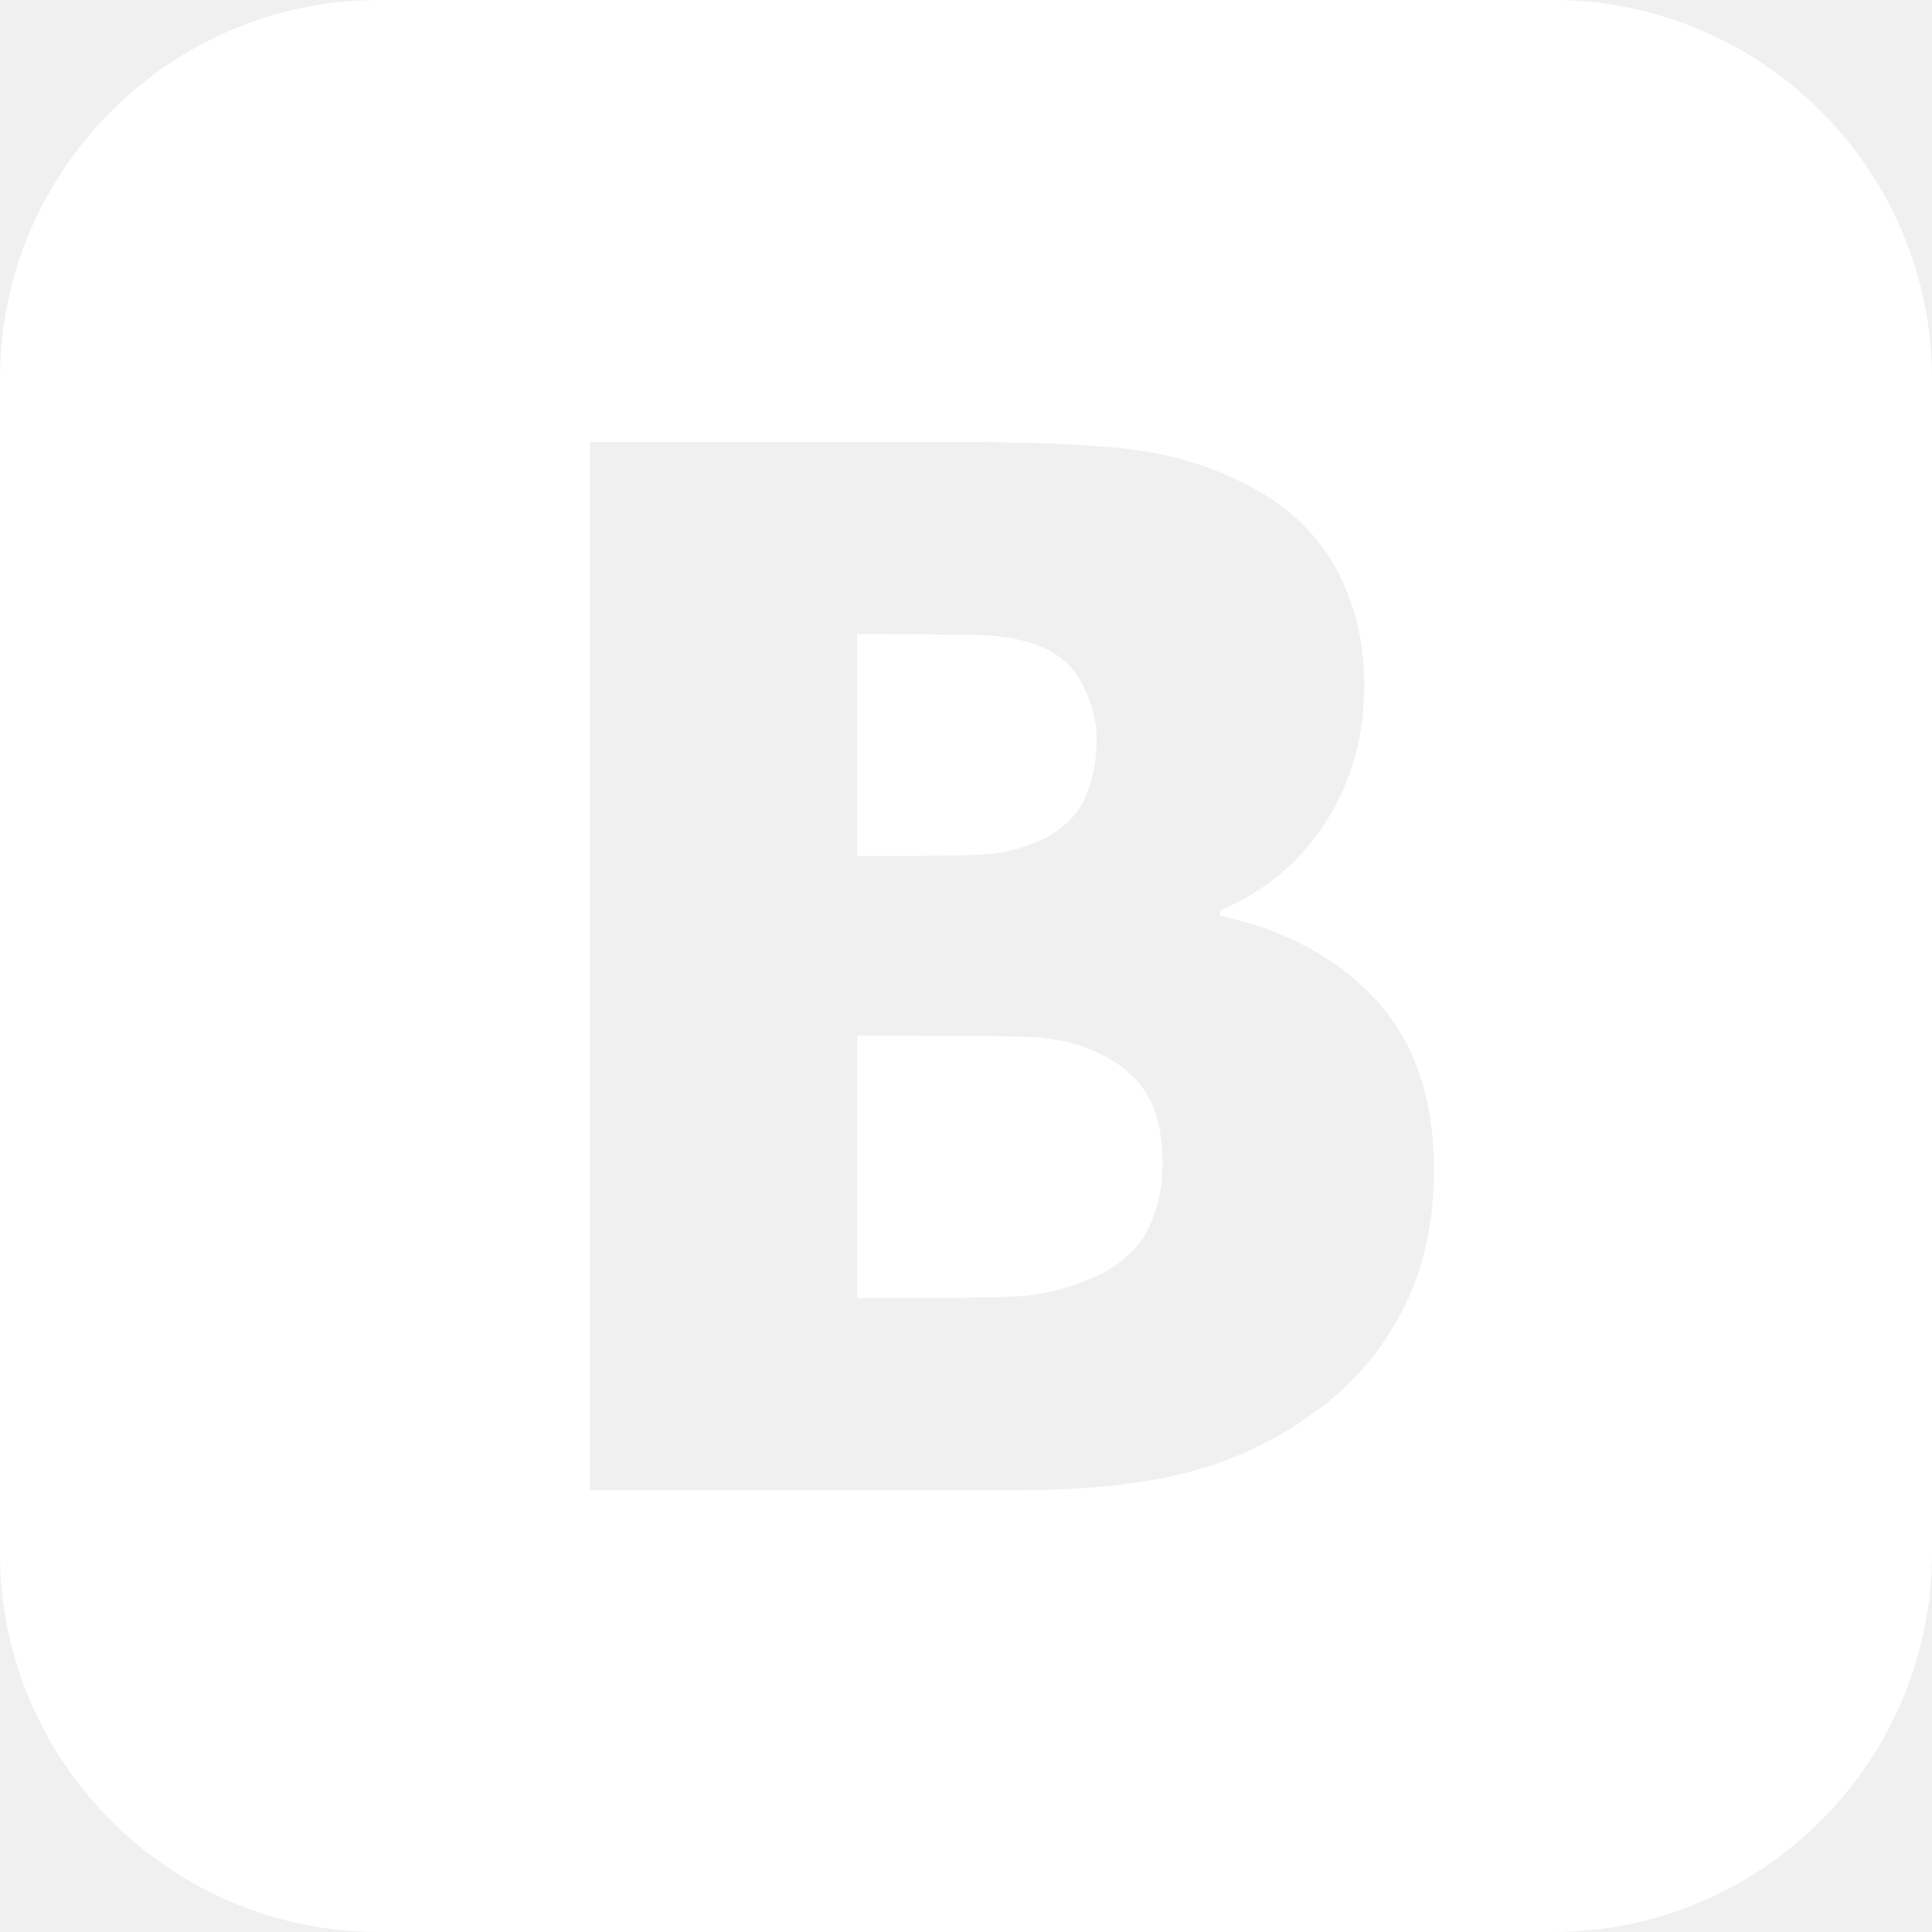
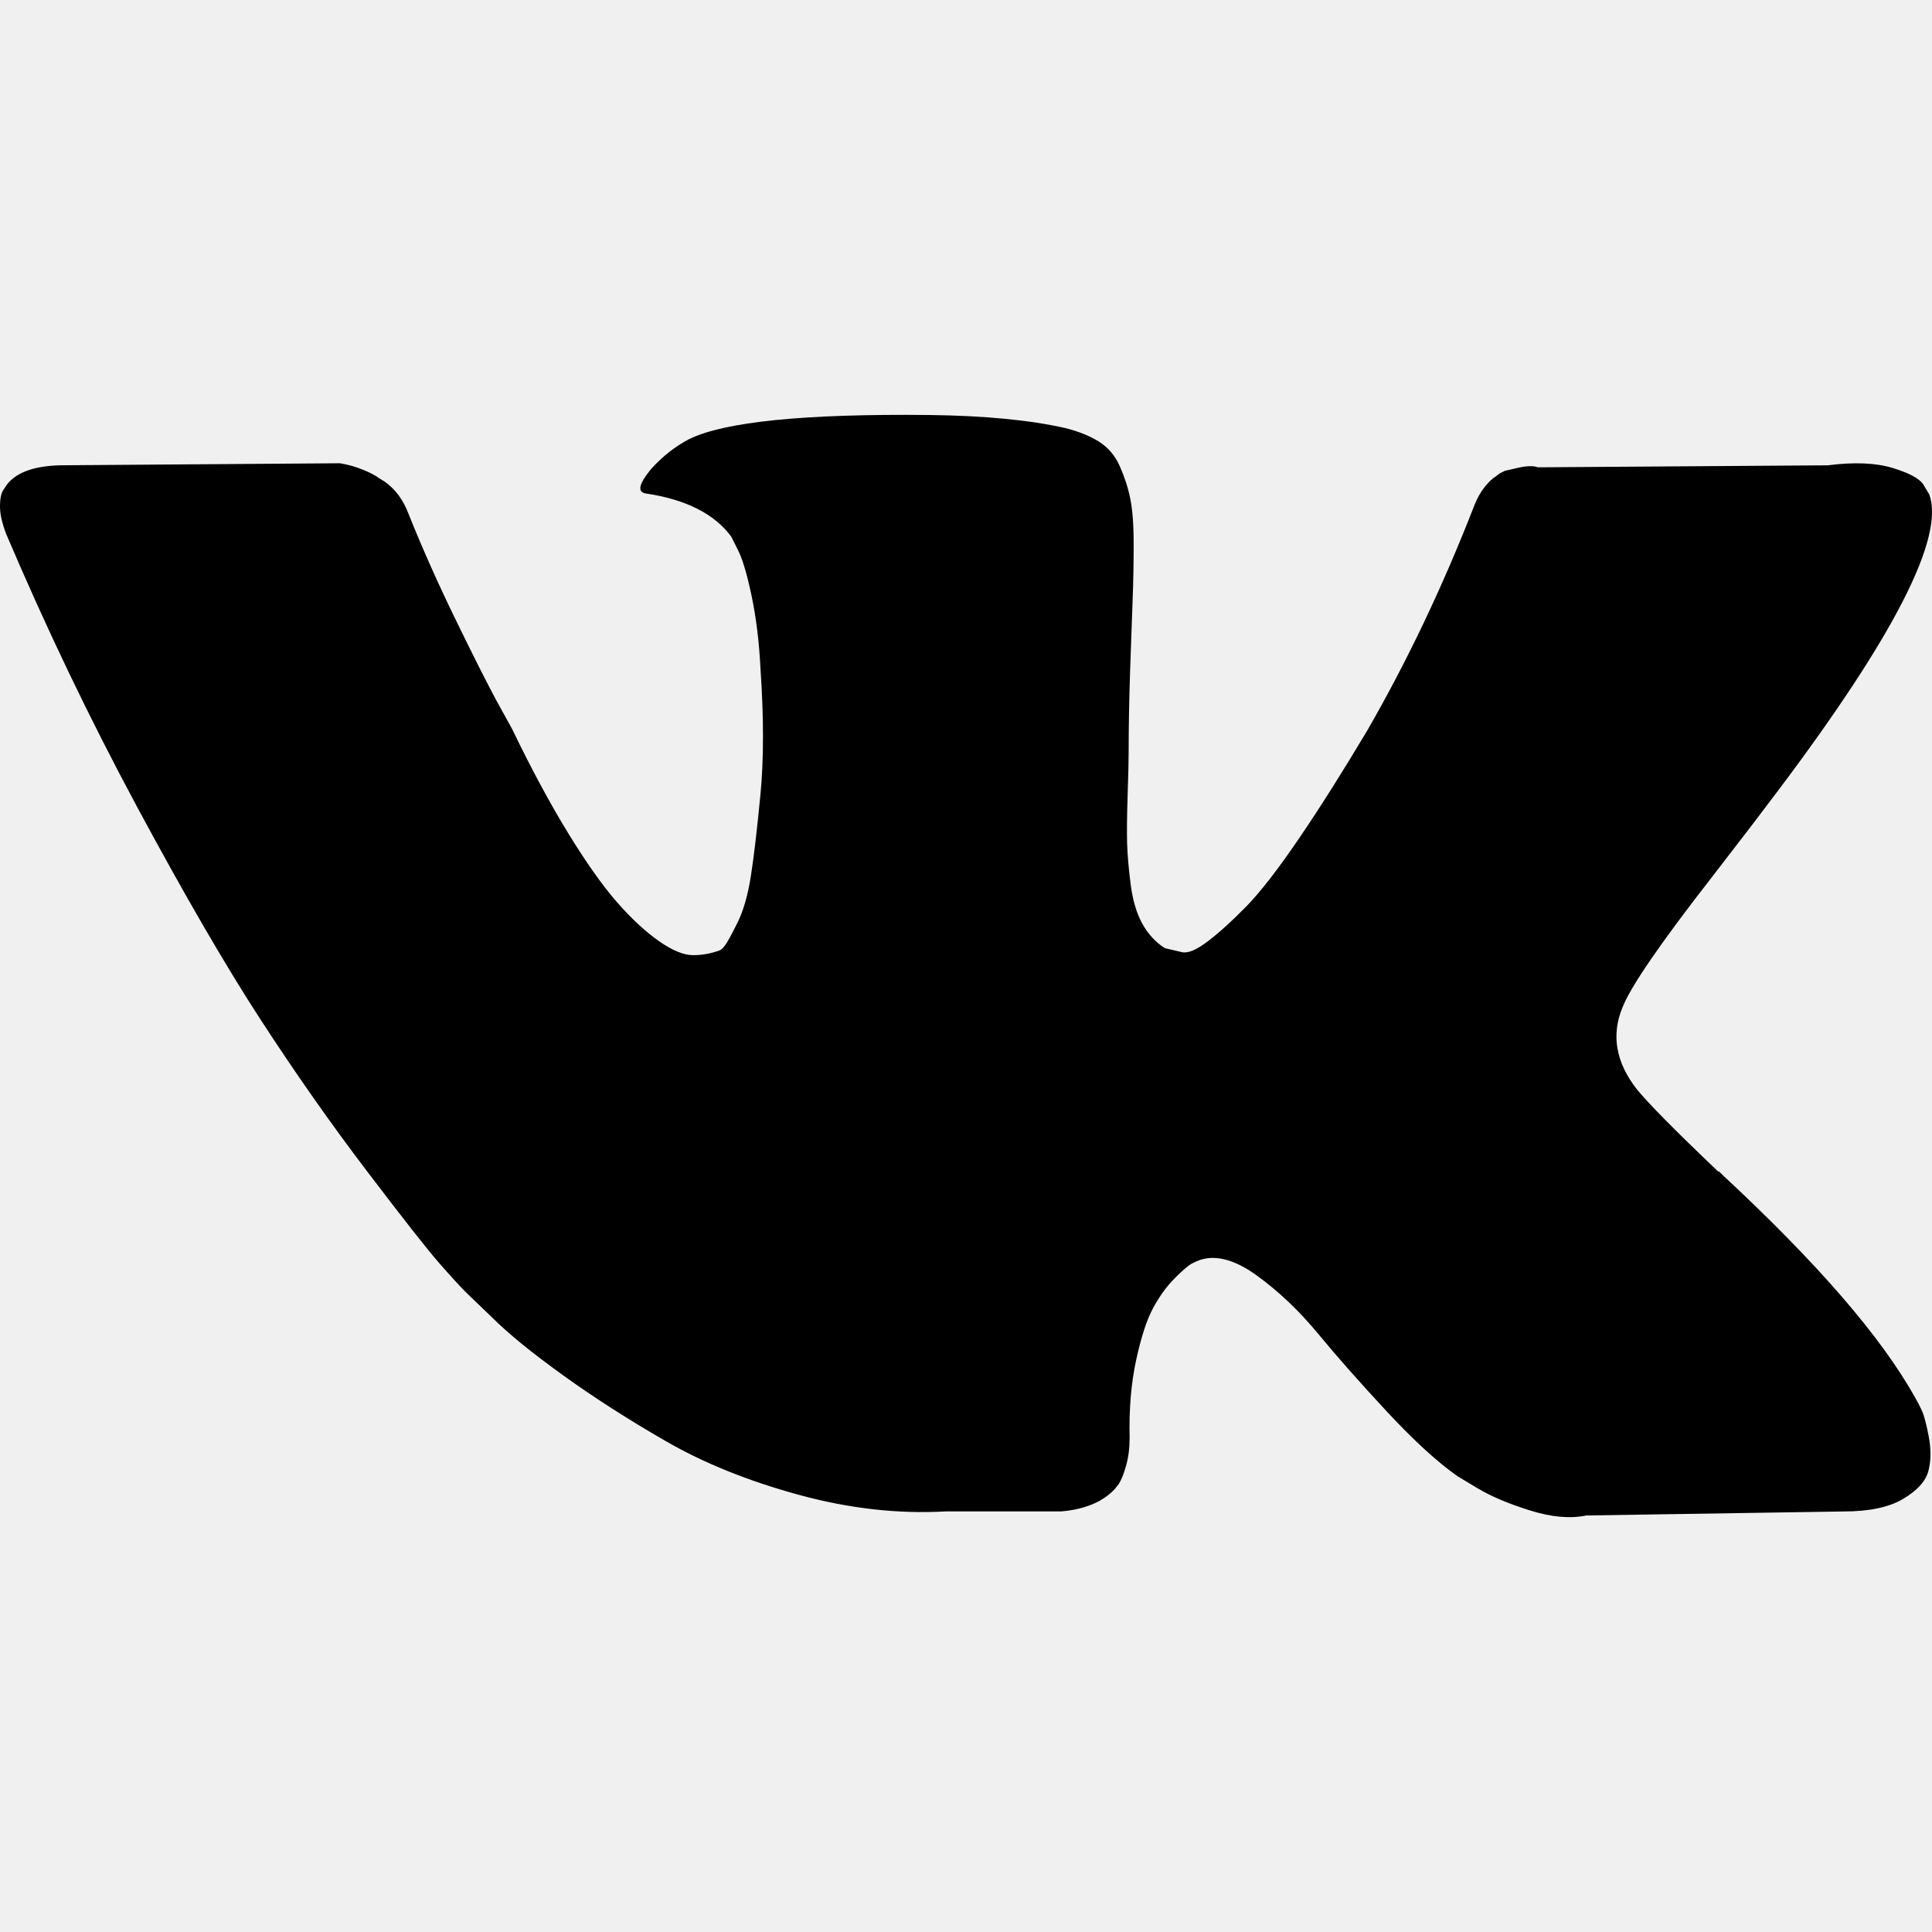
- <svg fill="#ffffff" viewBox="0 0 26 26" width="26px" height="26px">
-   <path fill-rule="evenodd" d="M 5.098 0 L 20.906 0 C 23.707 0 26 2.293 26 5.094 L 26 20.906 C 26 23.707 23.707 26 20.902 26 L 5.098 26 C 2.293 26 0 23.707 0 20.906 L 0 5.094 C 0 2.293 2.293 0 5.098 0 Z M 19.297 15.734 C 19.297 14.777 19.031 14.016 18.512 13.449 C 17.984 12.883 17.289 12.512 16.418 12.324 L 16.418 12.254 C 17.023 11.996 17.496 11.605 17.84 11.062 C 18.188 10.527 18.359 9.914 18.359 9.227 C 18.359 8.633 18.23 8.109 17.98 7.652 C 17.734 7.199 17.355 6.836 16.852 6.562 C 16.387 6.309 15.887 6.145 15.352 6.066 C 14.816 5.988 14.031 5.949 12.996 5.949 L 7.938 5.949 L 7.938 20.055 L 13.656 20.055 C 14.637 20.055 15.441 19.969 16.074 19.789 C 16.715 19.613 17.297 19.316 17.828 18.902 C 18.277 18.551 18.633 18.117 18.898 17.586 C 19.164 17.055 19.297 16.438 19.297 15.734 Z M 14.758 9.938 C 14.758 9.711 14.699 9.477 14.582 9.238 C 14.469 9 14.285 8.824 14.035 8.715 C 13.801 8.613 13.531 8.559 13.211 8.547 C 12.891 8.539 12.41 8.535 11.781 8.535 L 11.535 8.535 L 11.535 11.52 L 11.984 11.52 C 12.586 11.52 13.012 11.512 13.254 11.5 C 13.496 11.484 13.754 11.422 14.012 11.305 C 14.289 11.172 14.488 10.984 14.594 10.754 C 14.703 10.52 14.758 10.246 14.758 9.938 Z M 15.645 15.672 C 15.645 15.234 15.562 14.895 15.383 14.648 C 15.203 14.398 14.938 14.215 14.586 14.09 C 14.371 14.004 14.074 13.961 13.699 13.949 C 13.324 13.941 12.82 13.938 12.191 13.938 L 11.535 13.938 L 11.535 17.469 L 11.727 17.469 C 12.648 17.469 13.285 17.465 13.637 17.449 C 13.992 17.434 14.355 17.352 14.719 17.191 C 15.039 17.051 15.273 16.852 15.426 16.586 C 15.57 16.316 15.645 16.012 15.645 15.672 Z" />
+ <svg xmlns="http://www.w3.org/2000/svg" version="1.1" id="Capa_1" x="0px" y="0px" width="548.358px" height="548.358px" viewBox="0 0 548.358 548.358" style="enable-background:new 0 0 548.358 548.358;" xml:space="preserve">
+   <g>
+     <path d="M545.451,400.298c-0.664-1.431-1.283-2.618-1.858-3.569c-9.514-17.135-27.695-38.167-54.532-63.102l-0.567-0.571   l-0.284-0.28l-0.287-0.287h-0.288c-12.18-11.611-19.893-19.418-23.123-23.415c-5.91-7.614-7.234-15.321-4.004-23.13   c2.282-5.9,10.854-18.36,25.696-37.397c7.807-10.089,13.99-18.175,18.556-24.267c32.931-43.78,47.208-71.756,42.828-83.939   l-1.701-2.847c-1.143-1.714-4.093-3.282-8.846-4.712c-4.764-1.427-10.853-1.663-18.278-0.712l-82.224,0.568   c-1.332-0.472-3.234-0.428-5.712,0.144c-2.475,0.572-3.713,0.859-3.713,0.859l-1.431,0.715l-1.136,0.859   c-0.952,0.568-1.999,1.567-3.142,2.995c-1.137,1.423-2.088,3.093-2.848,4.996c-8.952,23.031-19.13,44.444-30.553,64.238   c-7.043,11.803-13.511,22.032-19.418,30.693c-5.899,8.658-10.848,15.037-14.842,19.126c-4,4.093-7.61,7.372-10.852,9.849   c-3.237,2.478-5.708,3.525-7.419,3.142c-1.715-0.383-3.33-0.763-4.859-1.143c-2.663-1.714-4.805-4.045-6.42-6.995   c-1.622-2.95-2.714-6.663-3.285-11.136c-0.568-4.476-0.904-8.326-1-11.563c-0.089-3.233-0.048-7.806,0.145-13.706   c0.198-5.903,0.287-9.897,0.287-11.991c0-7.234,0.141-15.085,0.424-23.555c0.288-8.47,0.521-15.181,0.716-20.125   c0.194-4.949,0.284-10.185,0.284-15.705s-0.336-9.849-1-12.991c-0.656-3.138-1.663-6.184-2.99-9.137   c-1.335-2.95-3.289-5.232-5.853-6.852c-2.569-1.618-5.763-2.902-9.564-3.856c-10.089-2.283-22.936-3.518-38.547-3.71   c-35.401-0.38-58.148,1.906-68.236,6.855c-3.997,2.091-7.614,4.948-10.848,8.562c-3.427,4.189-3.905,6.475-1.431,6.851   c11.422,1.711,19.508,5.804,24.267,12.275l1.715,3.429c1.334,2.474,2.666,6.854,3.999,13.134c1.331,6.28,2.19,13.227,2.568,20.837   c0.95,13.897,0.95,25.793,0,35.689c-0.953,9.9-1.853,17.607-2.712,23.127c-0.859,5.52-2.143,9.993-3.855,13.418   c-1.715,3.426-2.856,5.52-3.428,6.28c-0.571,0.76-1.047,1.239-1.425,1.427c-2.474,0.948-5.047,1.431-7.71,1.431   c-2.667,0-5.901-1.334-9.707-4c-3.805-2.666-7.754-6.328-11.847-10.992c-4.093-4.665-8.709-11.184-13.85-19.558   c-5.137-8.374-10.467-18.271-15.987-29.691l-4.567-8.282c-2.855-5.328-6.755-13.086-11.704-23.267   c-4.952-10.185-9.329-20.037-13.134-29.554c-1.521-3.997-3.806-7.04-6.851-9.134l-1.429-0.859c-0.95-0.76-2.475-1.567-4.567-2.427   c-2.095-0.859-4.281-1.475-6.567-1.854l-78.229,0.568c-7.994,0-13.418,1.811-16.274,5.428l-1.143,1.711   C0.288,140.146,0,141.668,0,143.763c0,2.094,0.571,4.664,1.714,7.707c11.42,26.84,23.839,52.725,37.257,77.659   c13.418,24.934,25.078,45.019,34.973,60.237c9.897,15.229,19.985,29.602,30.264,43.112c10.279,13.515,17.083,22.176,20.412,25.981   c3.333,3.812,5.951,6.662,7.854,8.565l7.139,6.851c4.568,4.569,11.276,10.041,20.127,16.416   c8.853,6.379,18.654,12.659,29.408,18.85c10.756,6.181,23.269,11.225,37.546,15.126c14.275,3.905,28.169,5.472,41.684,4.716h32.834   c6.659-0.575,11.704-2.669,15.133-6.283l1.136-1.431c0.764-1.136,1.479-2.901,2.139-5.276c0.668-2.379,1-5,1-7.851   c-0.195-8.183,0.428-15.558,1.852-22.124c1.423-6.564,3.045-11.513,4.859-14.846c1.813-3.33,3.859-6.14,6.136-8.418   c2.282-2.283,3.908-3.666,4.862-4.142c0.948-0.479,1.705-0.804,2.276-0.999c4.568-1.522,9.944-0.048,16.136,4.429   c6.187,4.473,11.99,9.996,17.418,16.56c5.425,6.57,11.943,13.941,19.555,22.124c7.617,8.186,14.277,14.271,19.985,18.274   l5.708,3.426c3.812,2.286,8.761,4.38,14.853,6.283c6.081,1.902,11.409,2.378,15.984,1.427l73.087-1.14   c7.229,0,12.854-1.197,16.844-3.572c3.998-2.379,6.373-5,7.139-7.851c0.764-2.854,0.805-6.092,0.145-9.712   C546.782,404.25,546.115,401.725,545.451,400.298z" />
+   </g>
+   <g>
+ </g>
+   <g>
+ </g>
+   <g>
+ </g>
+   <g>
+ </g>
+   <g>
+ </g>
+   <g>
+ </g>
+   <g>
+ </g>
+   <g>
+ </g>
+   <g>
+ </g>
+   <g>
+ </g>
+   <g>
+ </g>
+   <g>
+ </g>
+   <g>
+ </g>
+   <g>
+ </g>
+   <g>
+ </g>
</svg>
